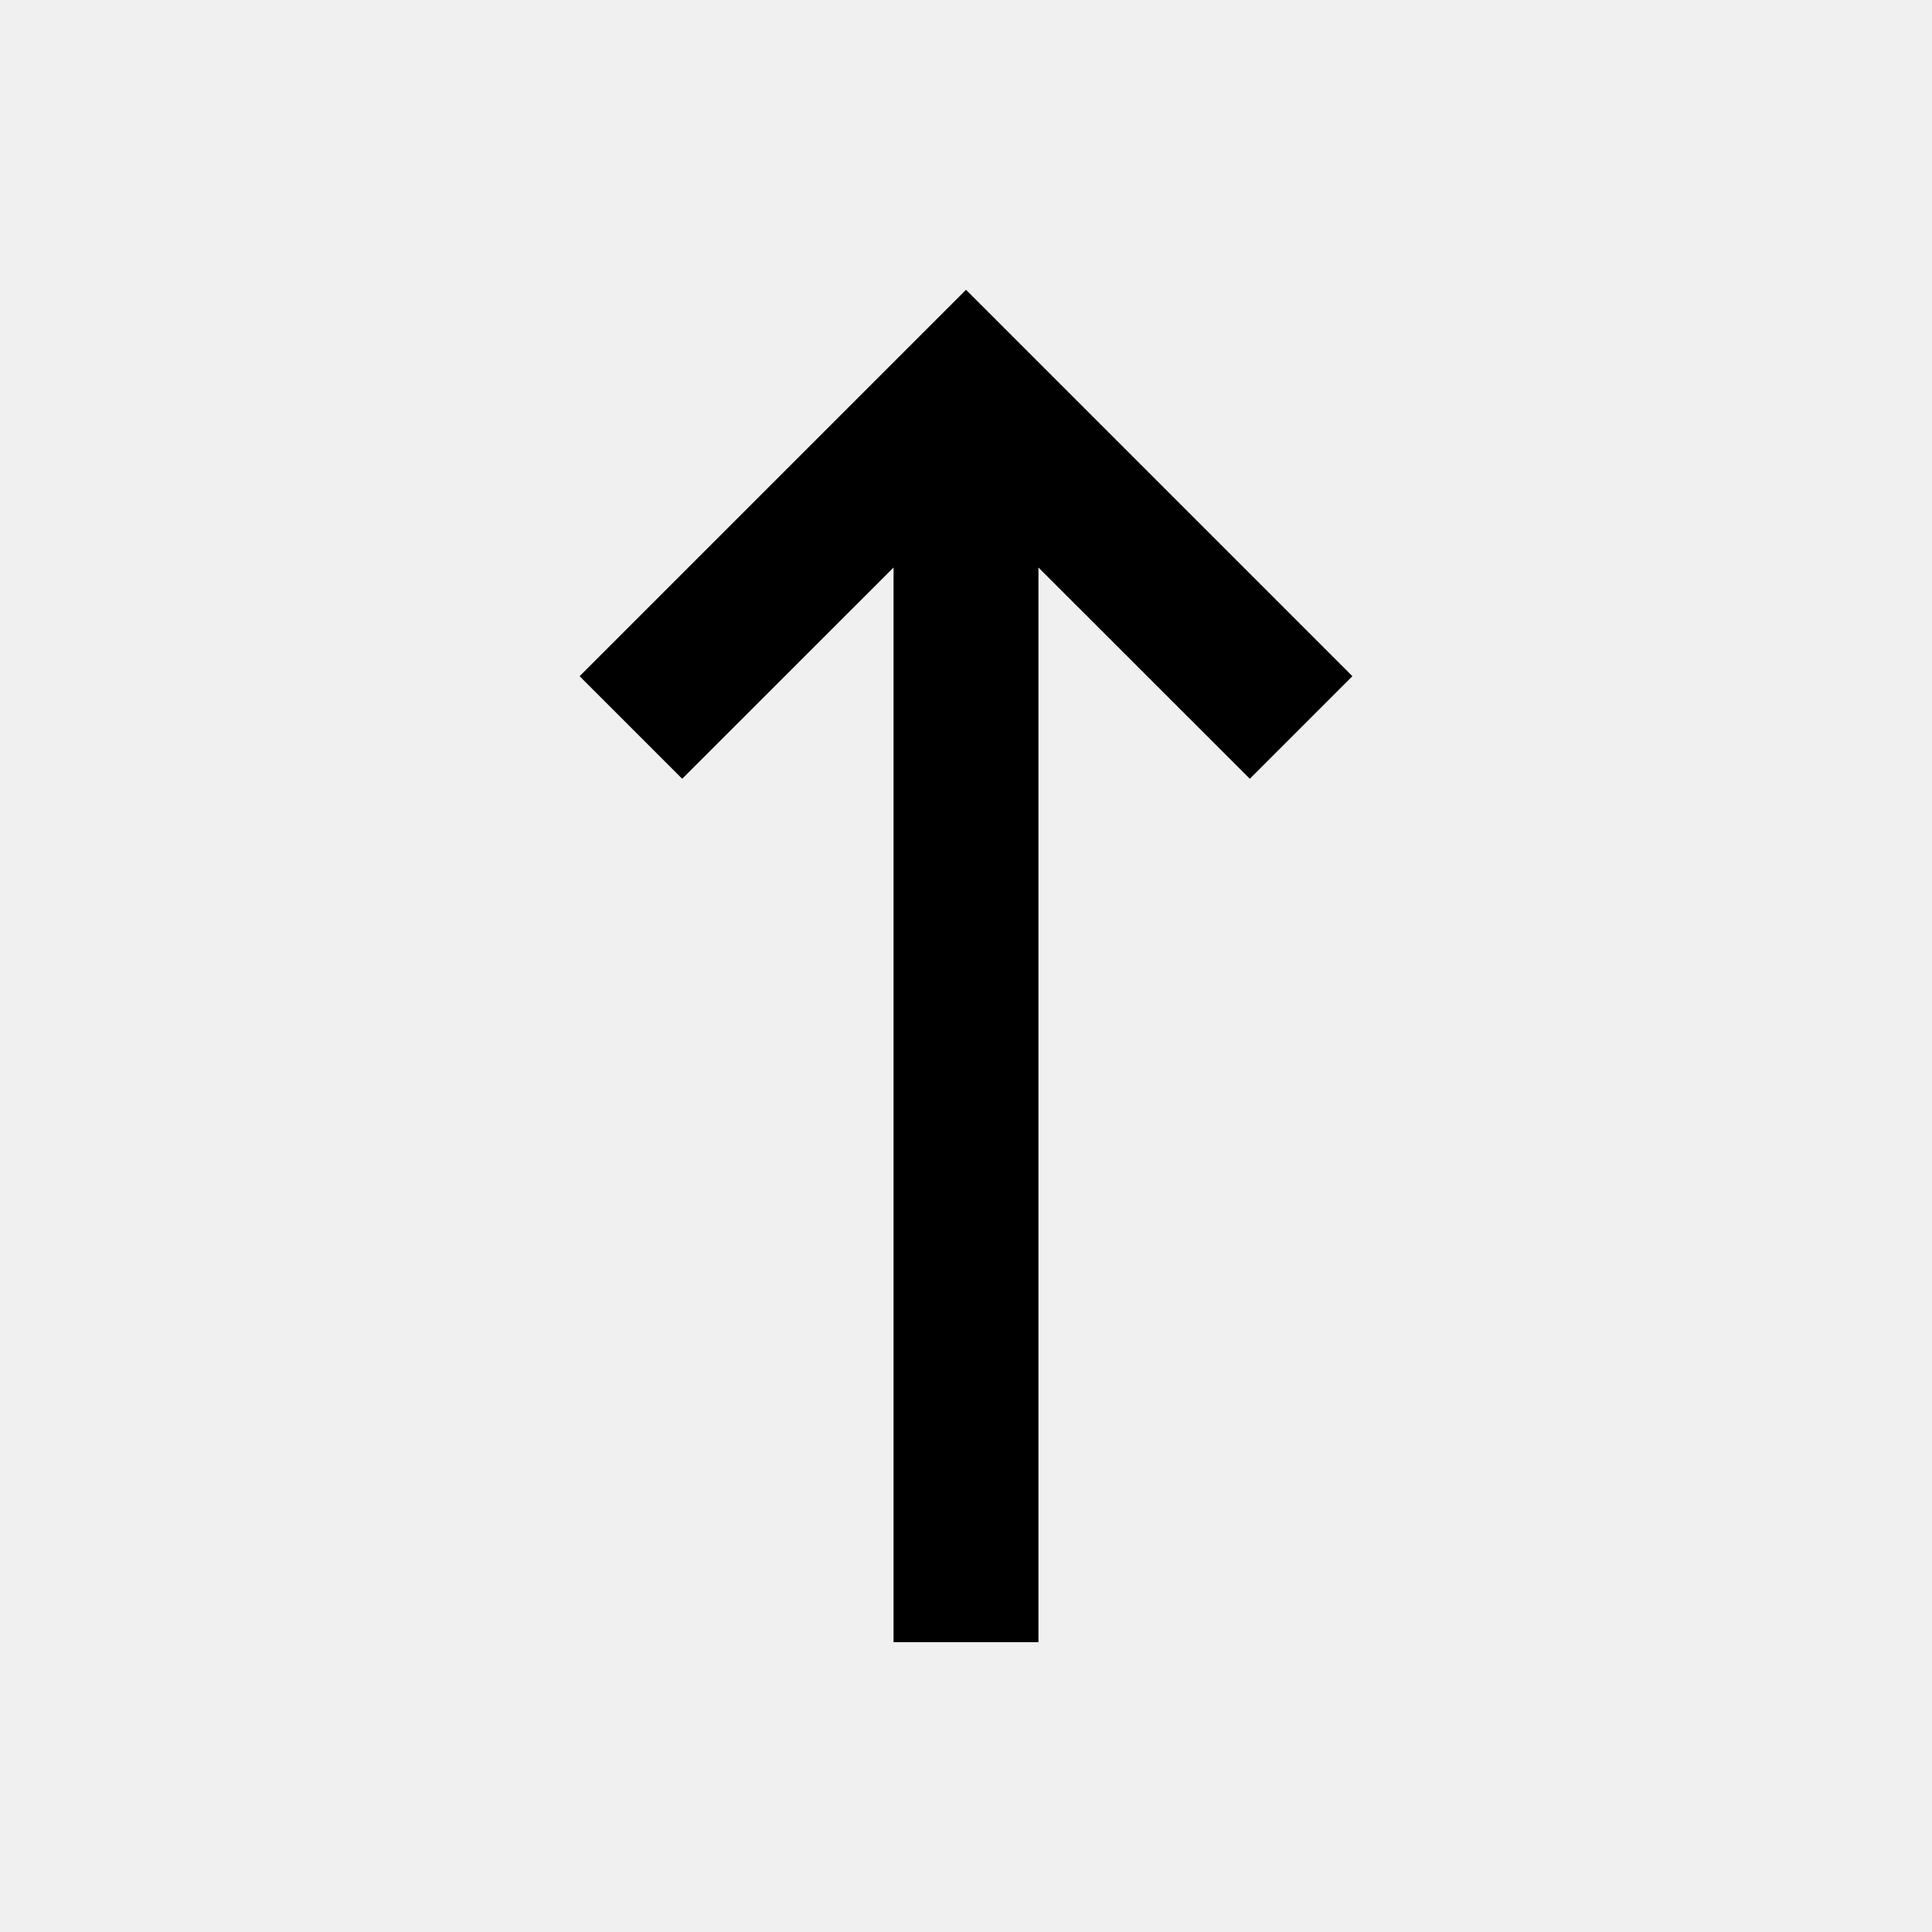
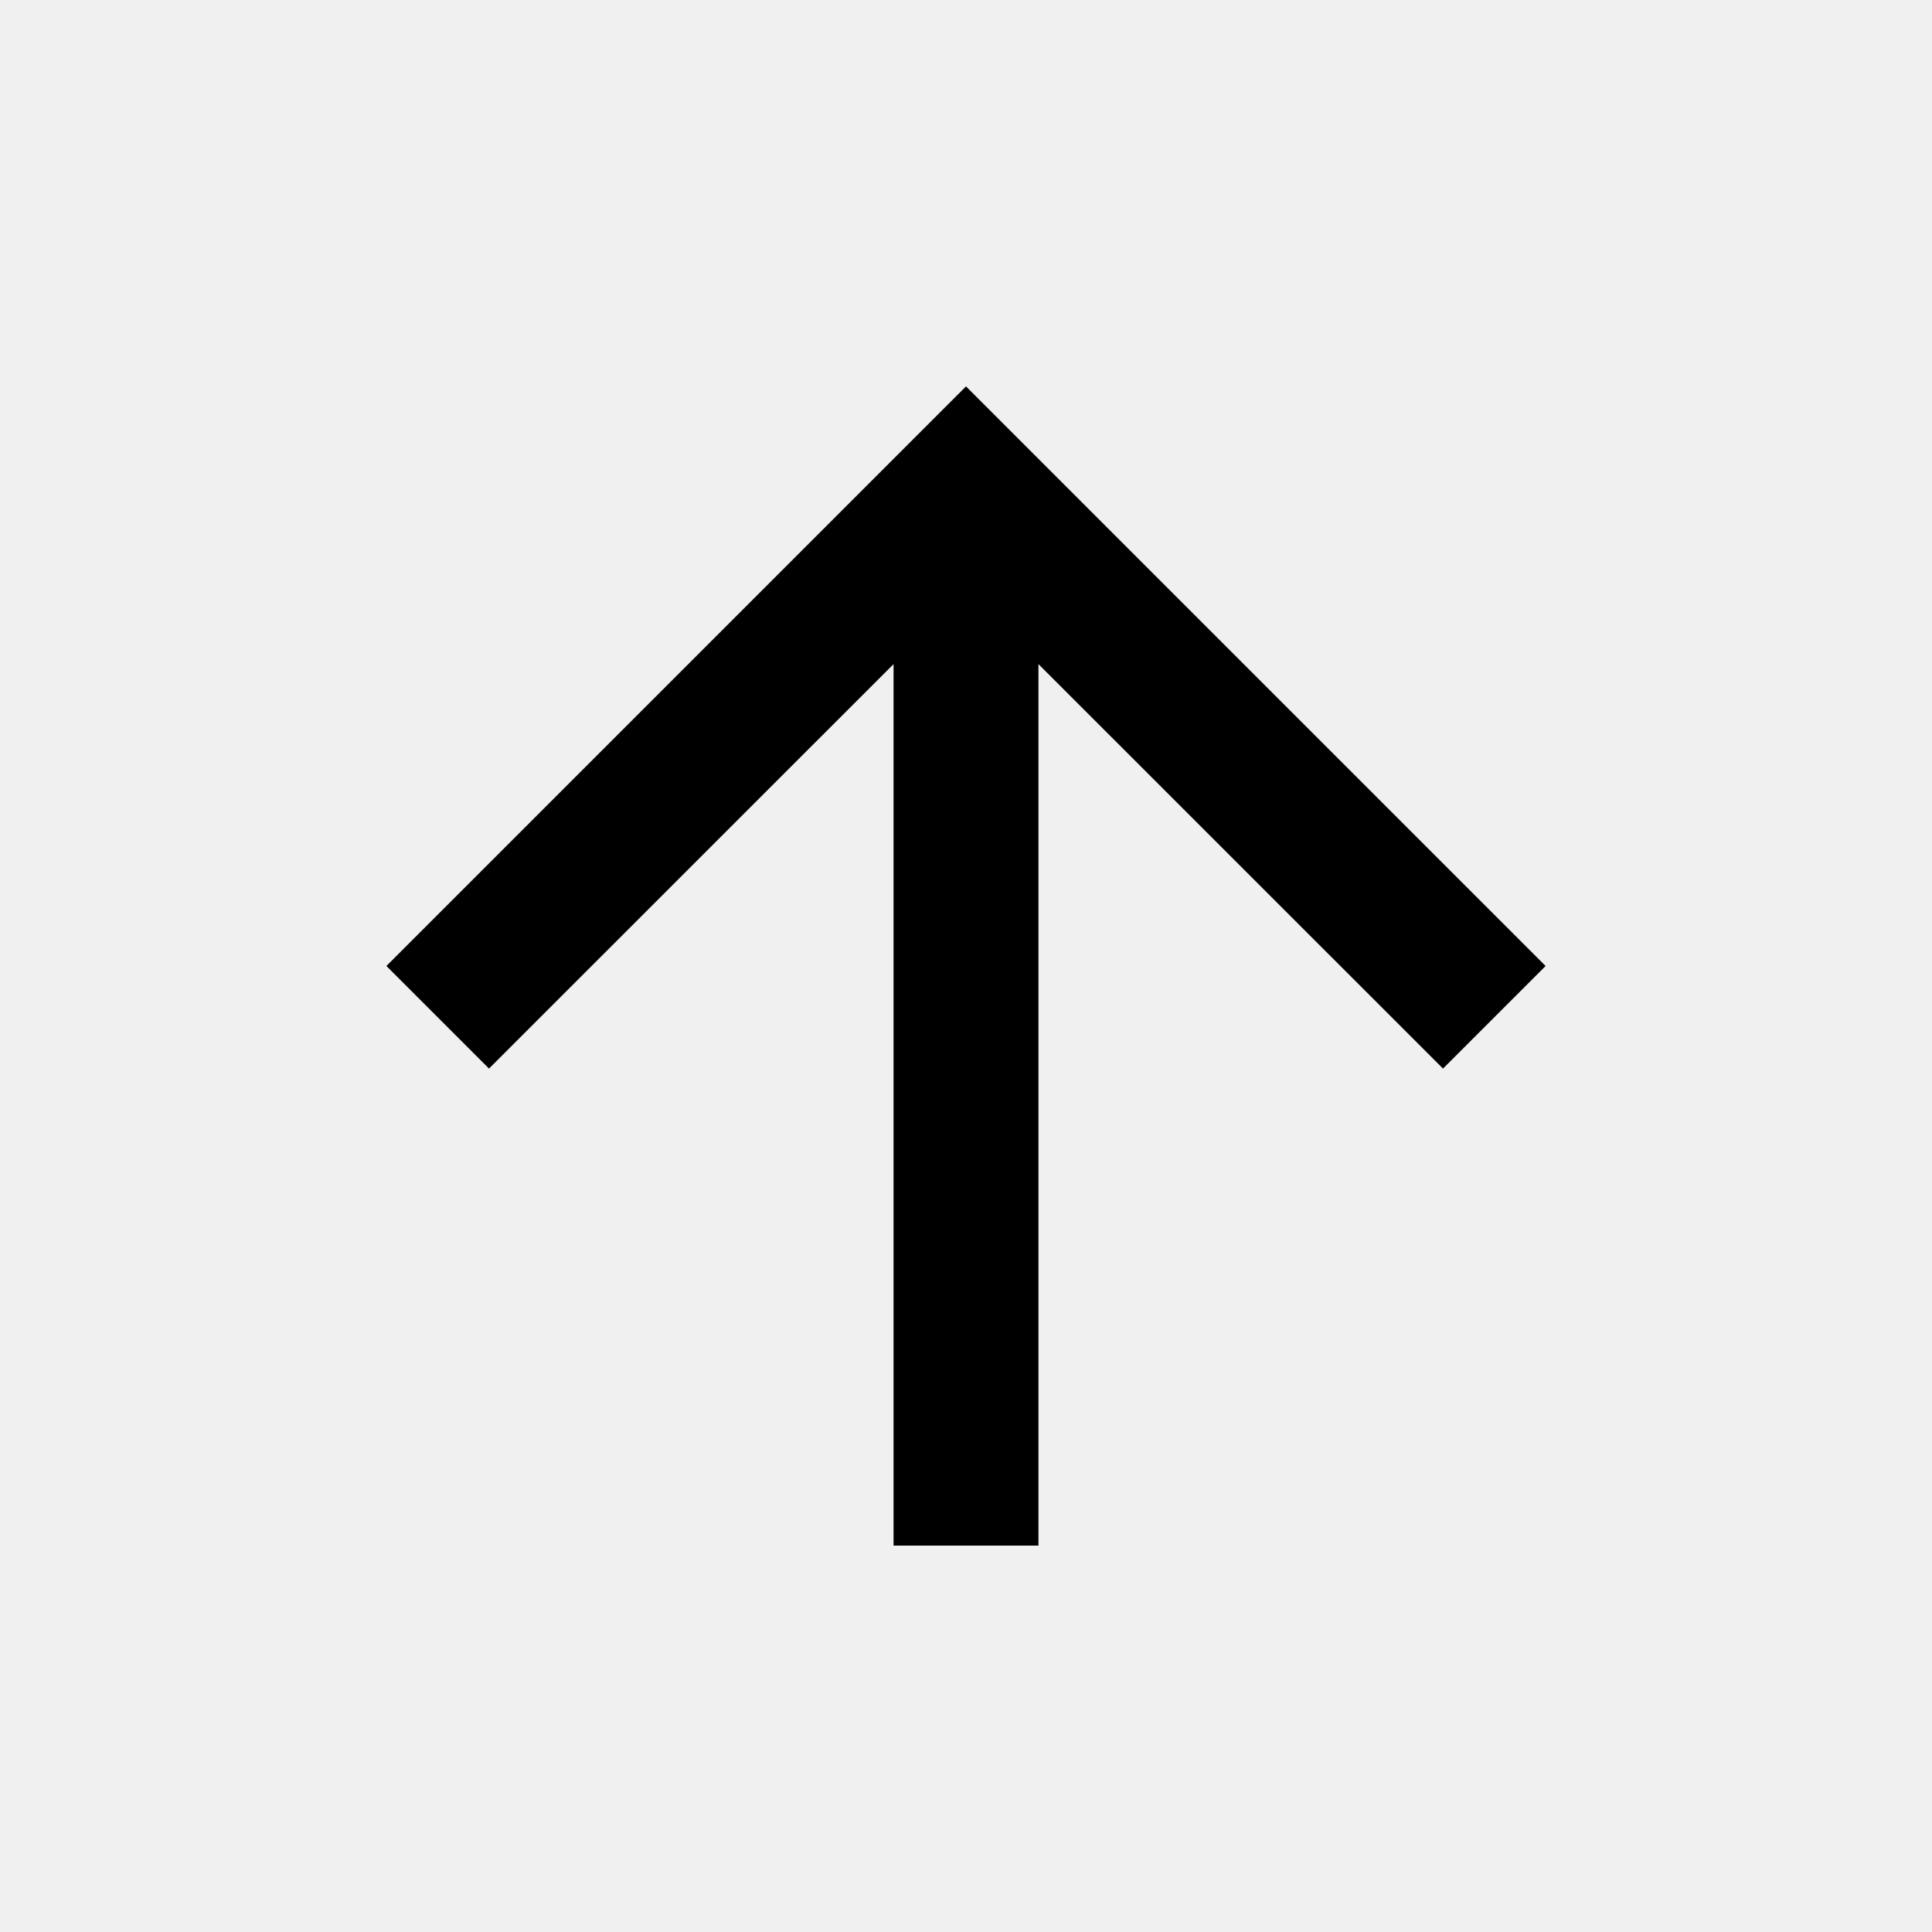
<svg xmlns="http://www.w3.org/2000/svg" width="20" height="20" viewBox="0 0 20 20" fill="none">
-   <path d="M9.25 17V5.875L7.062 8.062L6 7L10 3L14 7L12.938 8.062L10.75 5.875V17H9.25Z" fill="black" />
+   <g clip-path="url(#clip0_4041_3013)">
+     <path d="M9.25 16V6.875L5.062 11.062L4 10L10 4L16 10L14.938 11.062L10.75 6.875V16H9.25Z" fill="black" />
+   </g>
+   <defs>
+     <clipPath id="clip0_4041_3013">
+       <rect width="20" height="20" fill="white" />
+     </clipPath>
+   </defs>
</svg>
